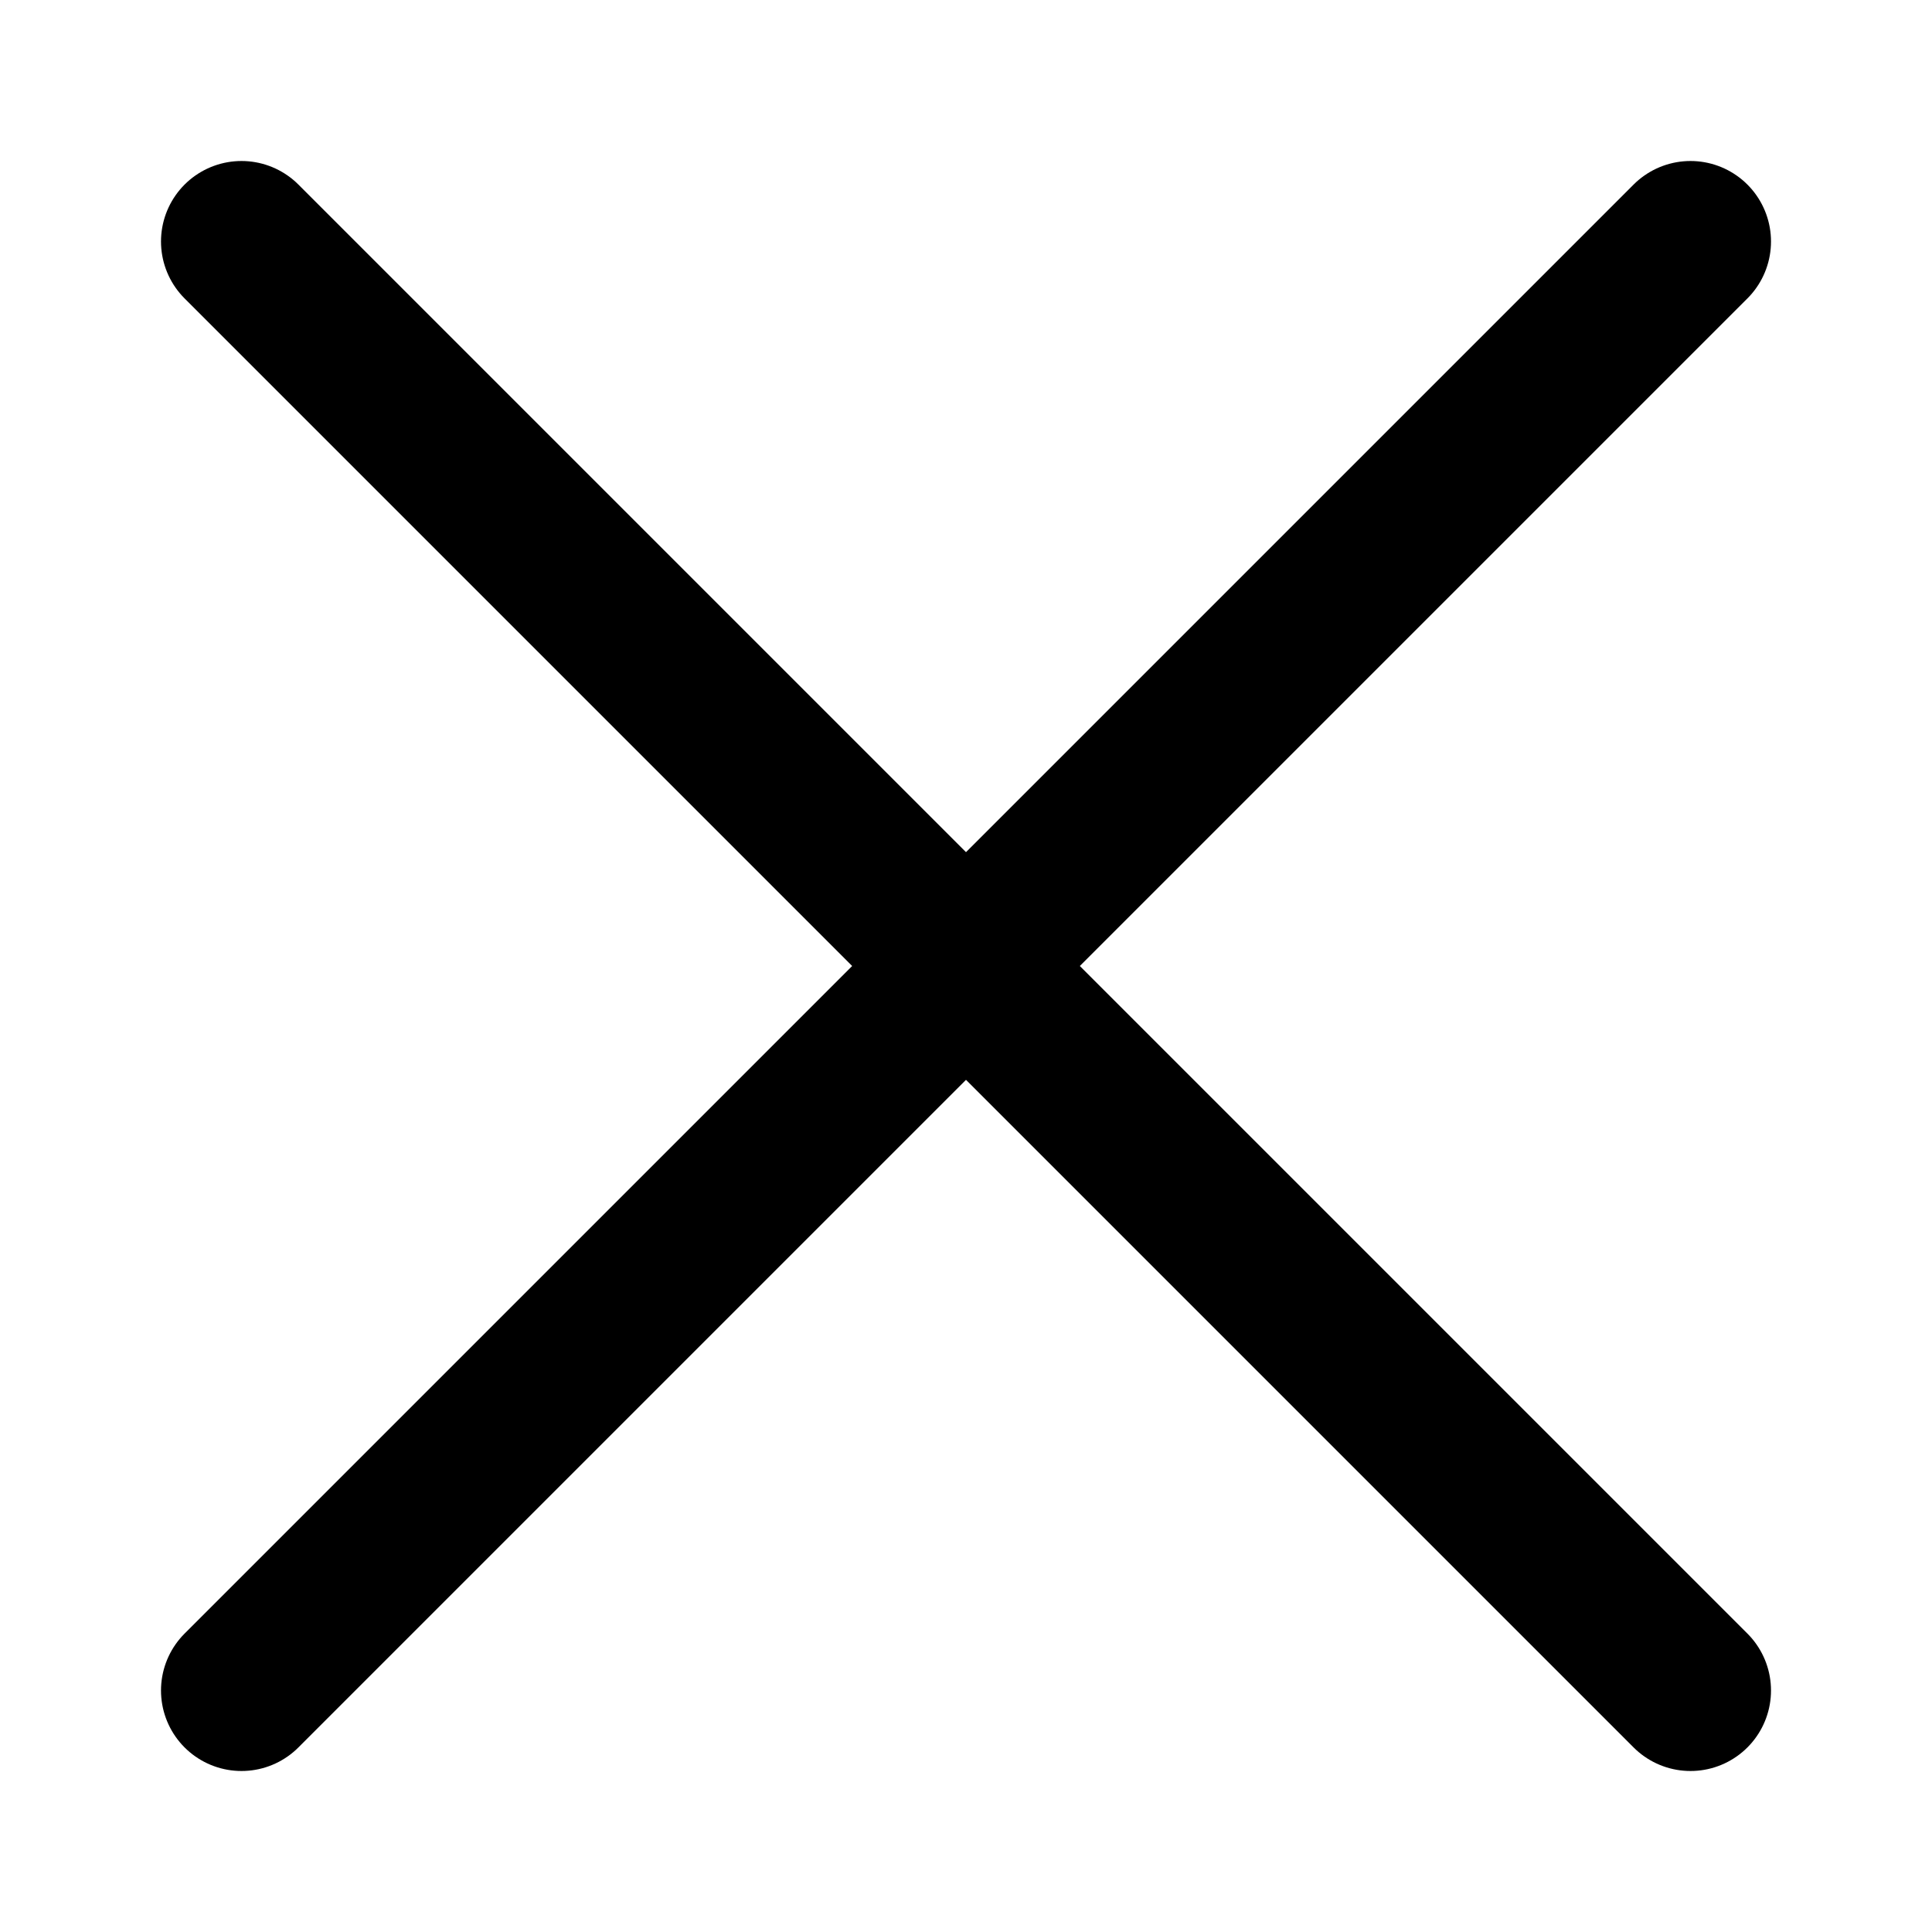
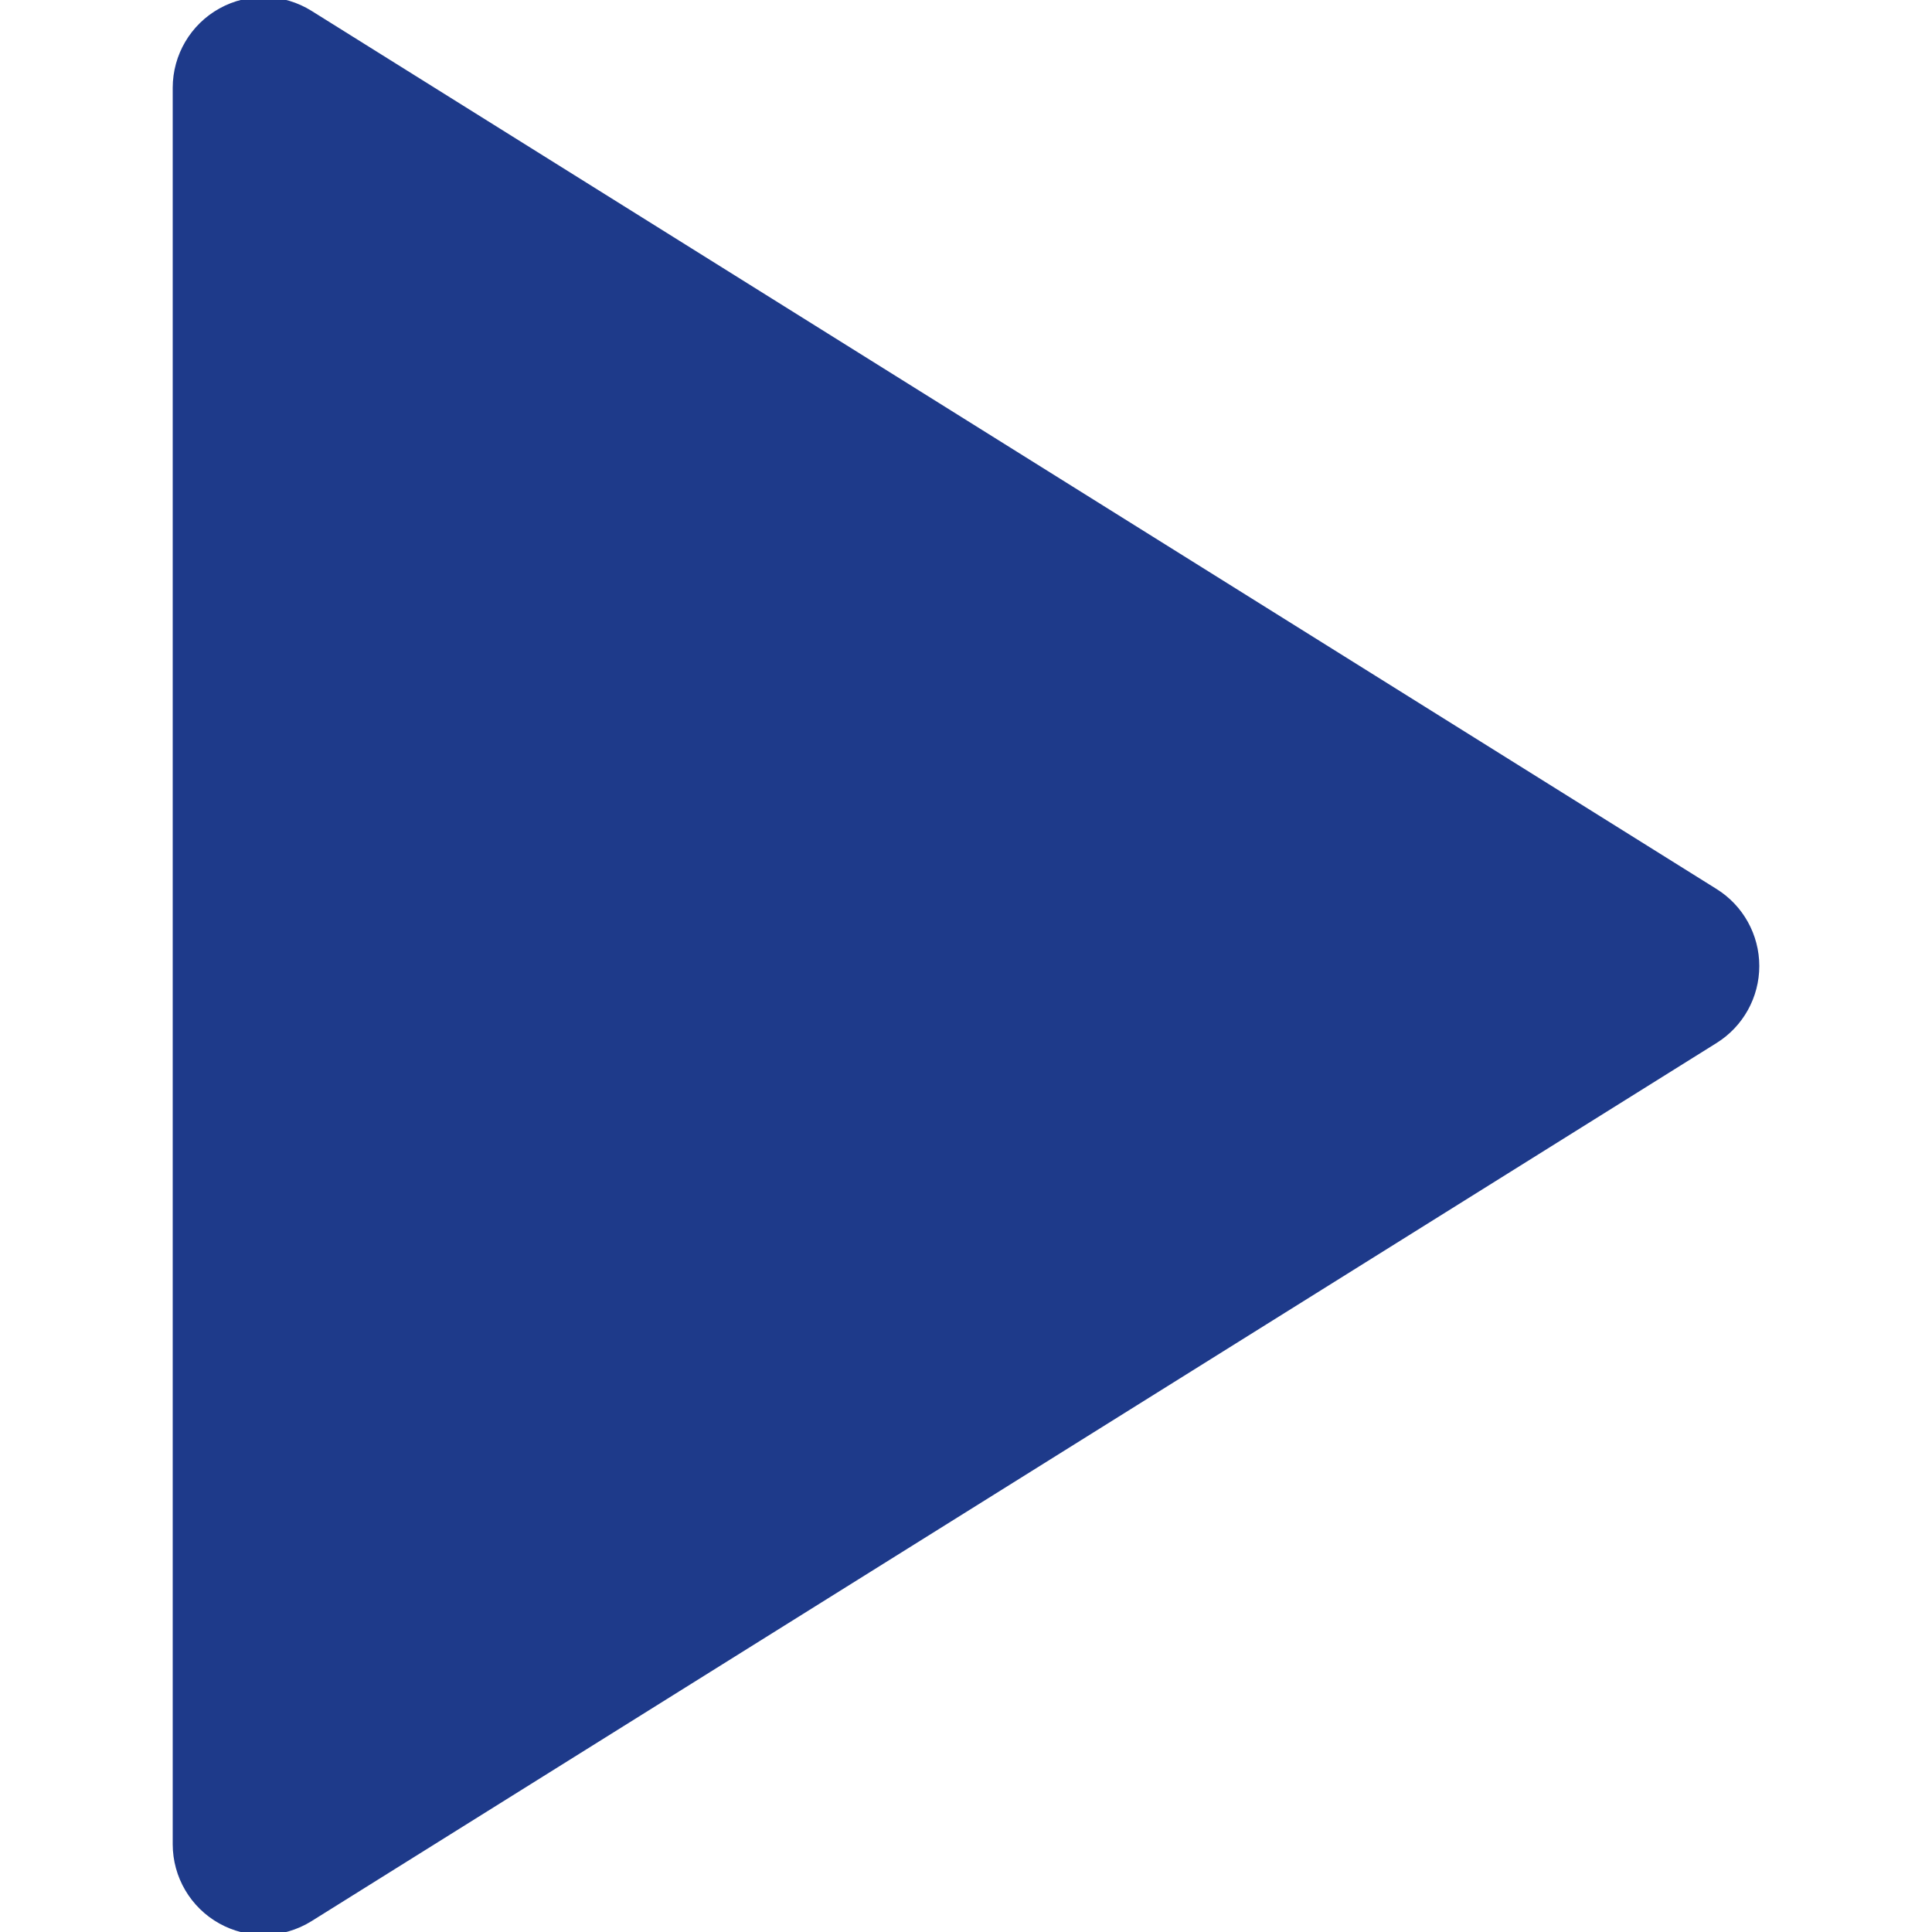
- <svg xmlns="http://www.w3.org/2000/svg" viewBox="0 0 24 24" fill="none">
+ <svg xmlns="http://www.w3.org/2000/svg" fill="#1E3A8A" height="200px" width="200px" version="1.1" id="Layer_1" viewBox="0 0 330 330" xml:space="preserve" stroke="#1E3A8A">
  <g id="SVGRepo_bgCarrier" stroke-width="0" />
  <g id="SVGRepo_tracerCarrier" stroke-linecap="round" stroke-linejoin="round" />
  <g id="SVGRepo_iconCarrier">
-     <g id="Menu / Close_LG">
-       <path id="Vector" d="M21 21L12 12M12 12L3 3M12 12L21 3M12 12L3 21" stroke="#000000" stroke-width="2" stroke-linecap="round" stroke-linejoin="round" />
-     </g>
+     <path id="XMLID_308_" d="M37.728,328.12c2.266,1.256,4.77,1.88,7.272,1.88c2.763,0,5.522-0.763,7.95-2.28l240-149.999 c4.386-2.741,7.05-7.548,7.05-12.72c0-5.172-2.664-9.979-7.05-12.72L52.95,2.28c-4.625-2.891-10.453-3.043-15.222-0.4 C32.959,4.524,30,9.547,30,15v300C30,320.453,32.959,325.476,37.728,328.12z" />
  </g>
</svg>
